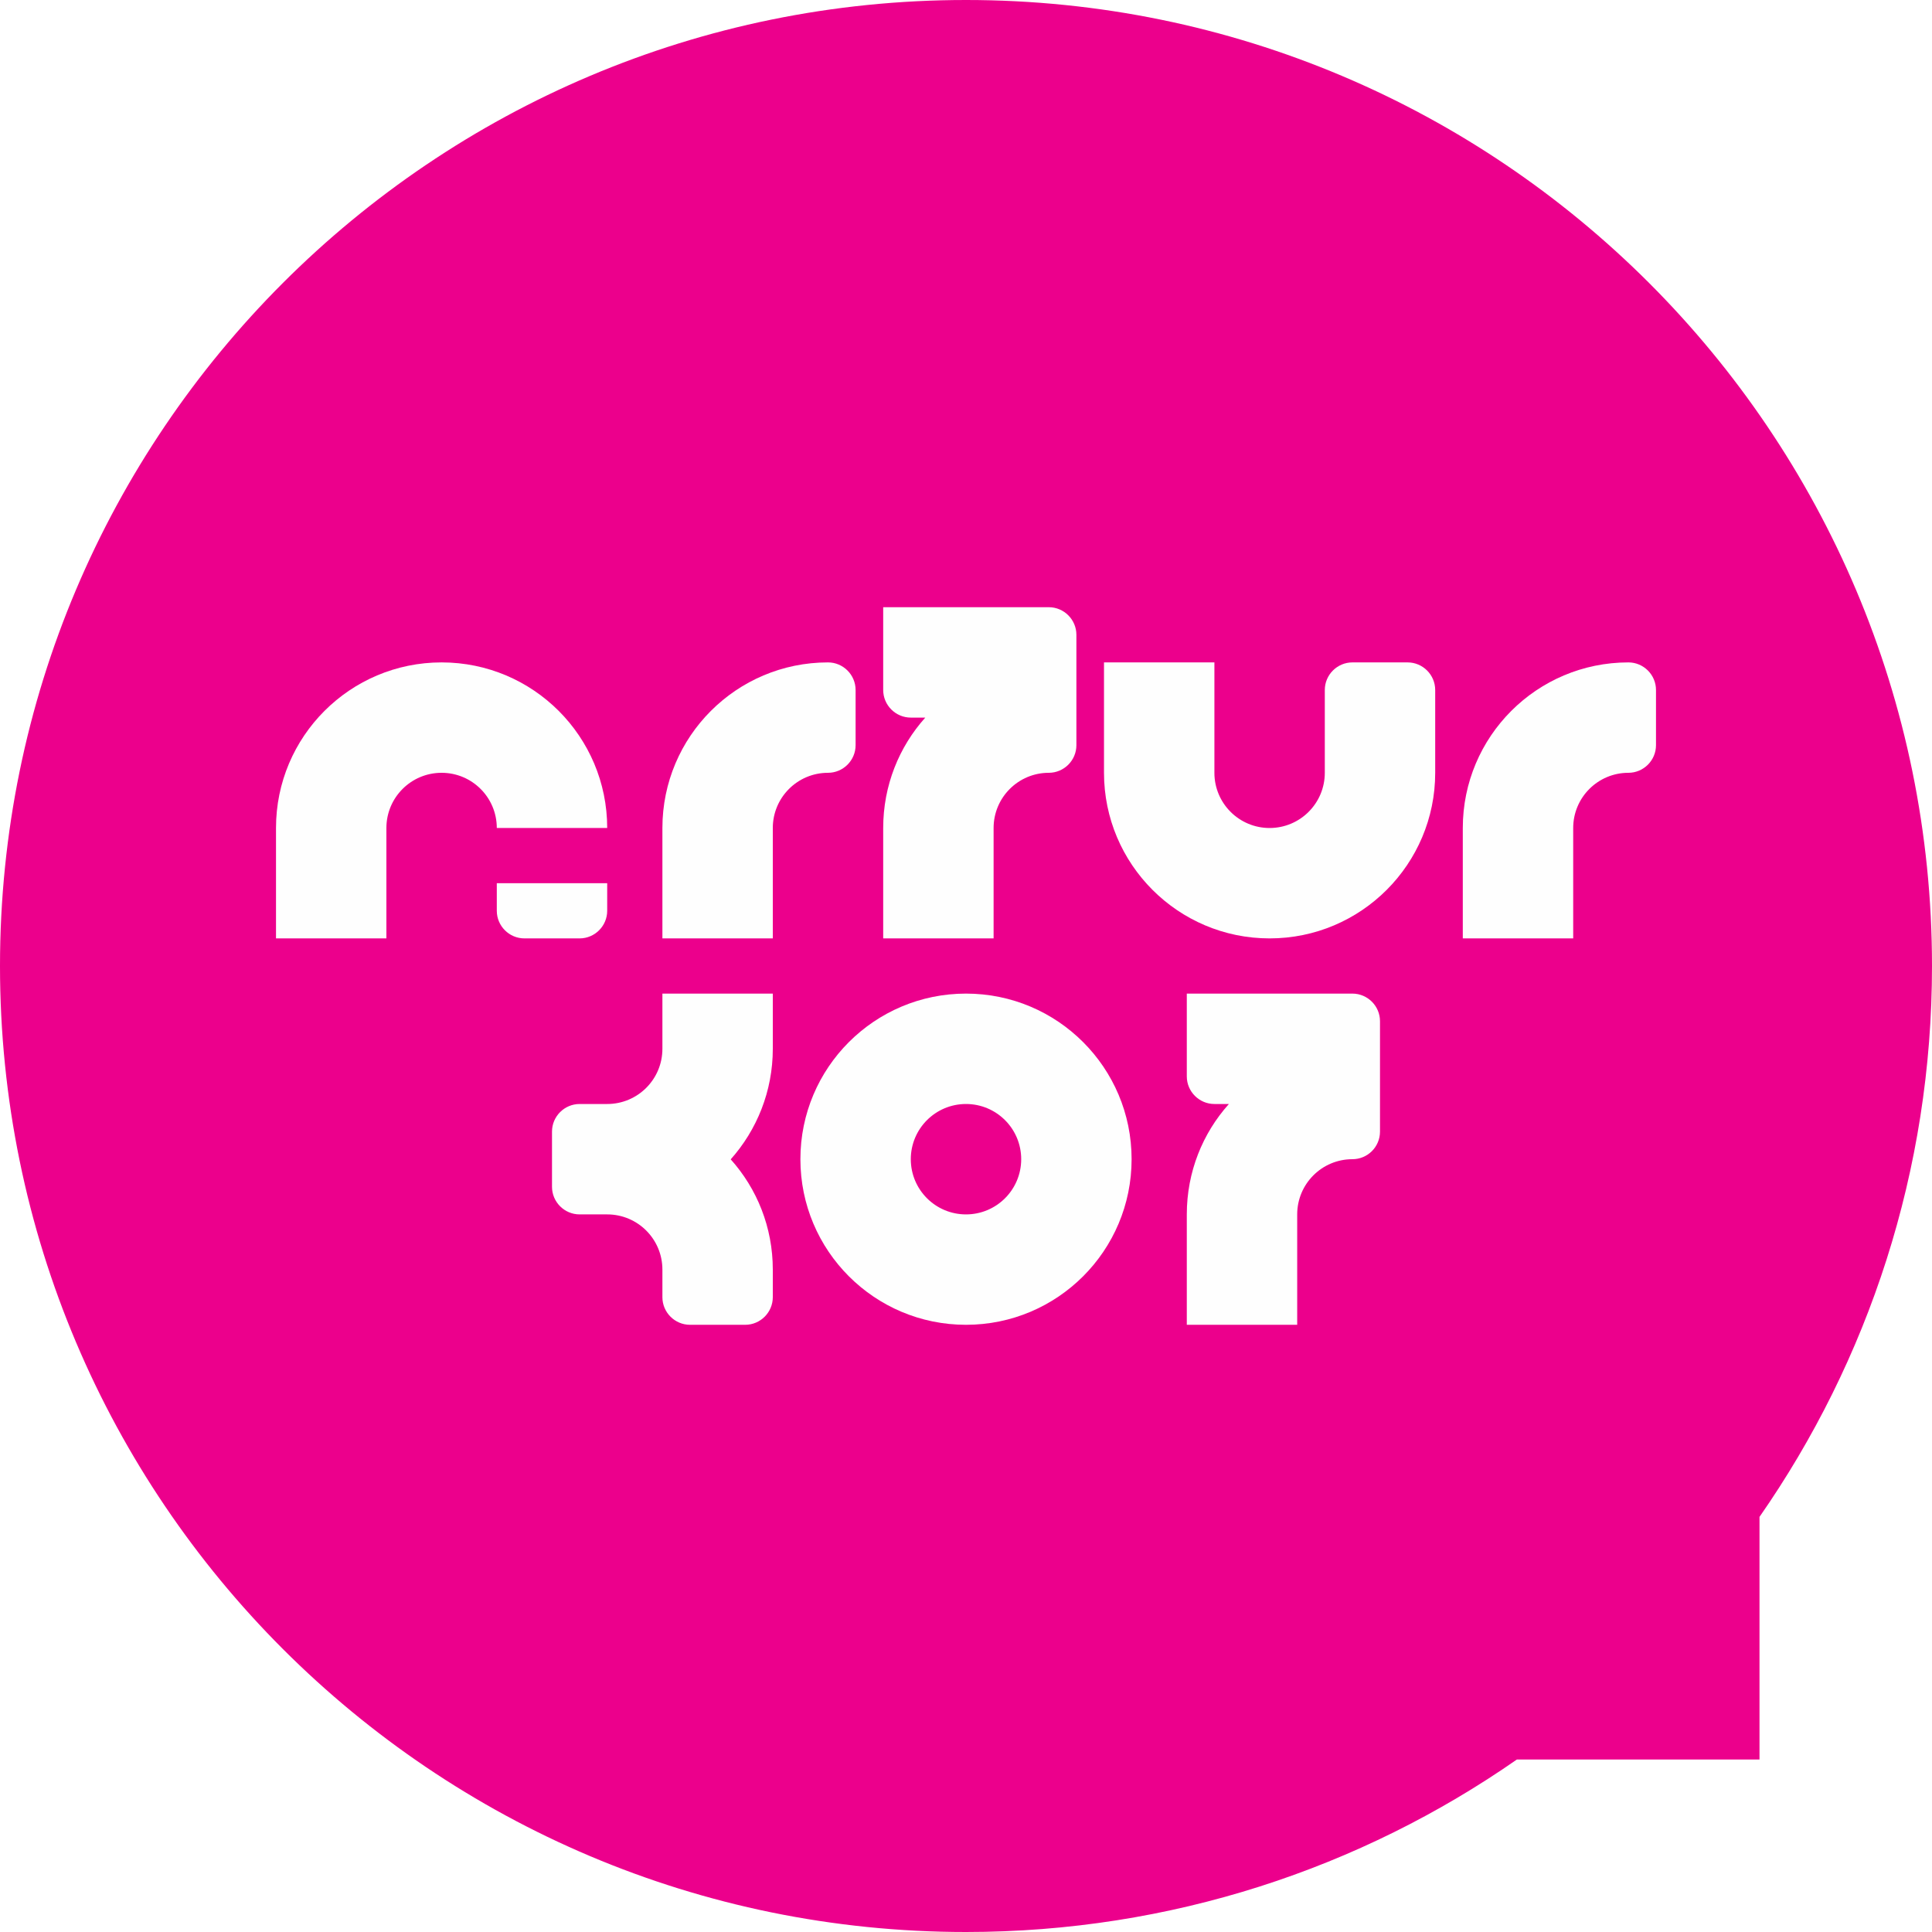
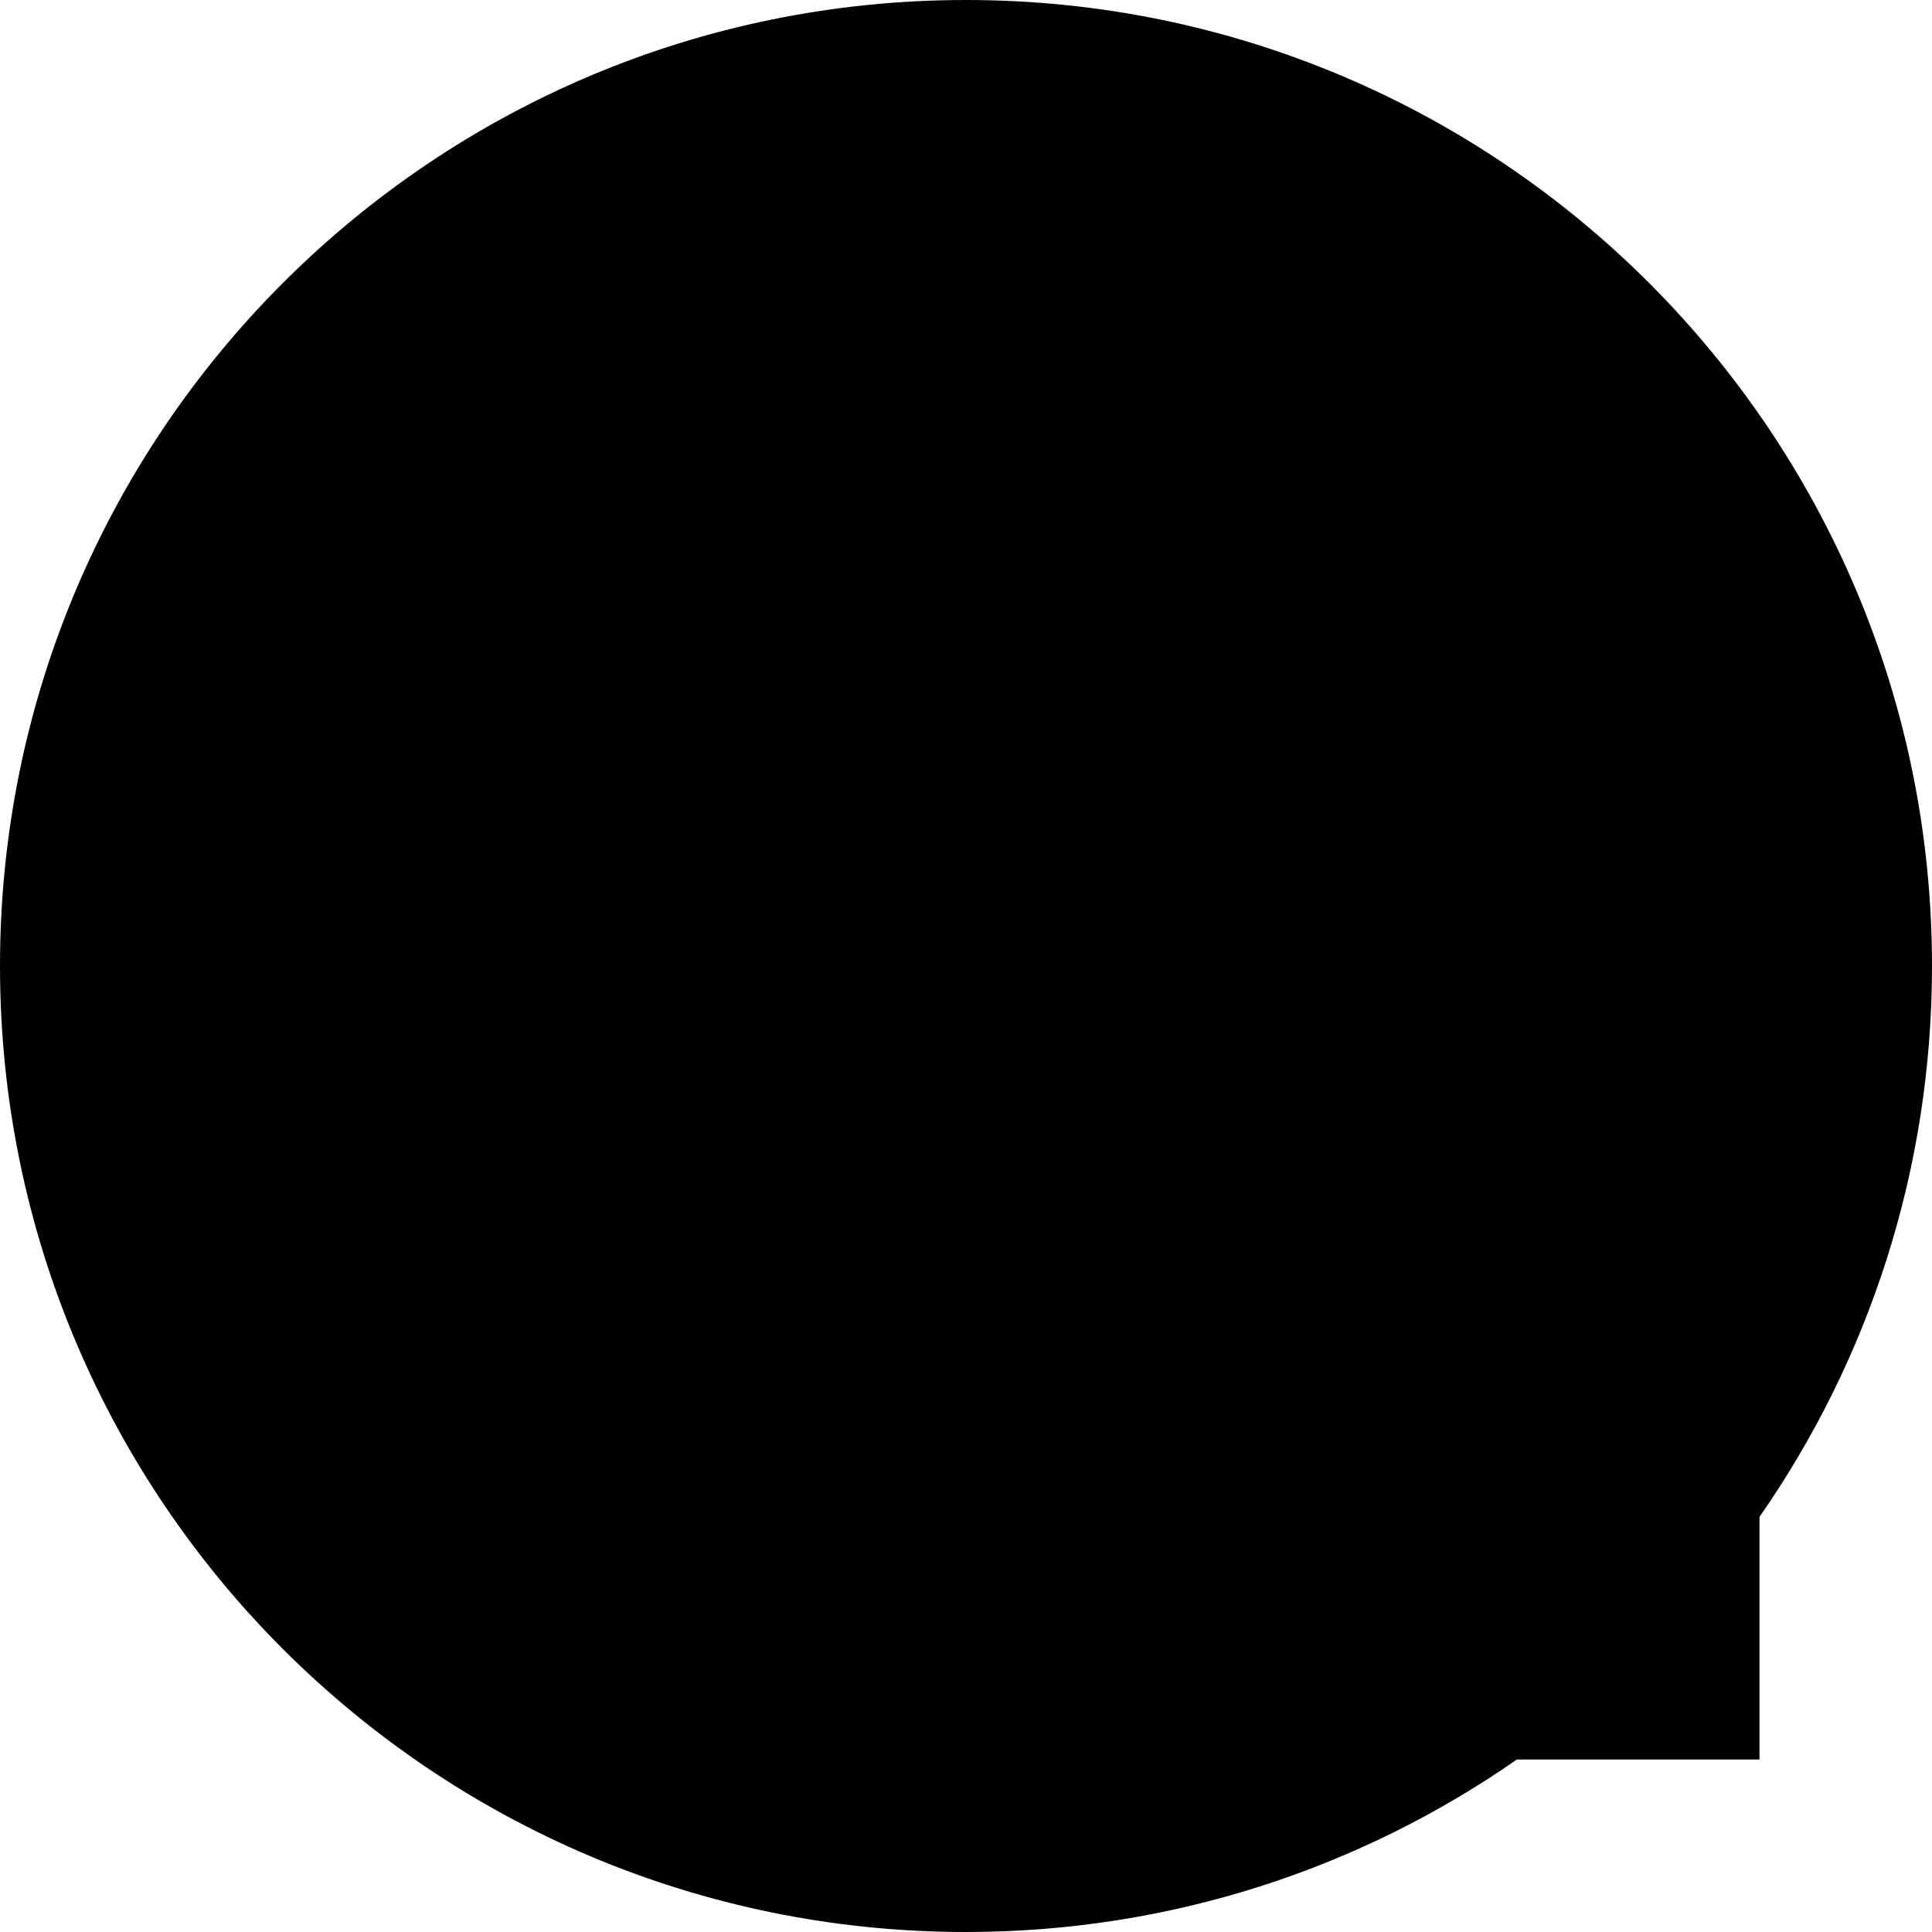
<svg xmlns="http://www.w3.org/2000/svg" width="140" height="140">
-   <path fill="#EC008C" d="M140 70c0 14.84-4.62 28.6-12.5 39.92v17.58h-17.58c-11.32 7.88-25.08 12.5-39.92 12.5-38.66 0-70-31.34-70-70s31.34-70 70-70 70 31.34 70 70z" />
-   <path fill="#FEFEFE" d="M70 72c-6.63 0-12 5.37-12 12s5.37 12 12 12 12-5.37 12-12-5.37-12-12-12zm0 16c-2.21 0-4-1.79-4-4s1.79-4 4-4 4 1.79 4 4-1.79 4-4 4z" />
-   <path fill="#FEFEFE" d="M104 50v6c0 6.62-5.37 12-12 12s-12-5.38-12-12v-8h8v8c0 2.21 1.79 4 4 4s4-1.79 4-4v-6c0-1.1.9-2 2-2h4c1.1 0 2 .9 2 2z" />
-   <path fill="#FEFEFE" d="M120 50v4c0 1.1-.9 2-2 2-2.21 0-4 1.79-4 4v8h-8v-8c0-6.63 5.37-12 12-12 1.1 0 2 .9 2 2z" />
-   <path fill="#FEFEFE" d="M62 50v4c0 1.1-.9 2-2 2-2.21 0-4 1.79-4 4v8h-8v-8c0-6.63 5.37-12 12-12 1.1 0 2 .9 2 2z" />
-   <path fill="#FEFEFE" d="M36 64h8v2c0 1.1-.9 2-2 2h-4c-1.1 0-2-.9-2-2v-2z" />
-   <path fill="#FEFEFE" d="M78 46v8c0 1.1-.9 2-2 2-2.21 0-4 1.79-4 4v8h-8v-8c0-3.08 1.15-5.88 3.05-8h-1.05c-1.1 0-2-.9-2-2v-6h12c1.1 0 2 .9 2 2z" />
-   <path fill="#FEFEFE" d="M44 60h-8c0-2.21-1.79-4-4-4s-4 1.79-4 4v8h-8v-8c0-6.63 5.37-12 12-12s12 5.37 12 12z" />
-   <path fill="#FEFEFE" d="M100 74v8c0 1.11-.9 2-2 2-2.21 0-4 1.79-4 4v8h-8v-8c0-3.08 1.15-5.88 3.05-8h-1.05c-1.1 0-2-.9-2-2v-6h12c1.1 0 2 .9 2 2z" />
-   <path fill="#FEFEFE" d="M56 76c0 3.08-1.16 5.89-3.05 8.01 1.9 2.12 3.05 4.92 3.05 7.99v2c0 1.1-.9 2-2 2h-4c-1.1 0-2-.9-2-2v-2c0-2.21-1.79-4-4-4h-2c-1.1 0-2-.9-2-2v-4c0-1.1.9-2 2-2h2c2.21 0 4-1.79 4-4v-4h8v4z" />
+   <path class="logo__bg" d="M140 70c0 14.84-4.62 28.6-12.5 39.92v17.58h-17.58c-11.32 7.88-25.08 12.5-39.92 12.5-38.66 0-70-31.34-70-70s31.34-70 70-70 70 31.34 70 70z" />
+   <path class="logo__text" d="M70 72c-6.63 0-12 5.37-12 12s5.37 12 12 12 12-5.37 12-12-5.37-12-12-12zm0 16c-2.21 0-4-1.79-4-4s1.79-4 4-4 4 1.79 4 4-1.79 4-4 4z" />
+   <path class="logo__text" d="M104 50v6c0 6.62-5.37 12-12 12s-12-5.38-12-12v-8h8v8c0 2.21 1.79 4 4 4s4-1.79 4-4v-6c0-1.1.9-2 2-2h4c1.1 0 2 .9 2 2z" />
+   <path class="logo__text" d="M120 50v4c0 1.1-.9 2-2 2-2.21 0-4 1.79-4 4v8h-8v-8c0-6.63 5.37-12 12-12 1.1 0 2 .9 2 2z" />
+   <path class="logo__text" d="M62 50v4c0 1.1-.9 2-2 2-2.21 0-4 1.79-4 4v8h-8v-8c0-6.63 5.37-12 12-12 1.1 0 2 .9 2 2z" />
+   <path class="logo__text" d="M36 64h8v2c0 1.1-.9 2-2 2h-4c-1.1 0-2-.9-2-2v-2z" />
+   <path class="logo__text" d="M78 46v8c0 1.1-.9 2-2 2-2.21 0-4 1.79-4 4v8h-8v-8c0-3.08 1.15-5.88 3.05-8h-1.05c-1.1 0-2-.9-2-2v-6h12c1.1 0 2 .9 2 2z" />
+   <path class="logo__text" d="M44 60h-8c0-2.21-1.79-4-4-4s-4 1.79-4 4v8h-8v-8c0-6.63 5.37-12 12-12s12 5.37 12 12z" />
+   <path class="logo__text" d="M100 74v8c0 1.11-.9 2-2 2-2.21 0-4 1.79-4 4v8h-8v-8c0-3.08 1.15-5.88 3.05-8h-1.05c-1.1 0-2-.9-2-2v-6h12c1.1 0 2 .9 2 2z" />
+   <path class="logo__text" d="M56 76c0 3.08-1.16 5.89-3.05 8.01 1.9 2.12 3.05 4.92 3.05 7.99v2c0 1.1-.9 2-2 2h-4c-1.1 0-2-.9-2-2v-2c0-2.21-1.79-4-4-4h-2c-1.1 0-2-.9-2-2v-4c0-1.1.9-2 2-2h2c2.21 0 4-1.79 4-4v-4h8v4z" />
</svg>
